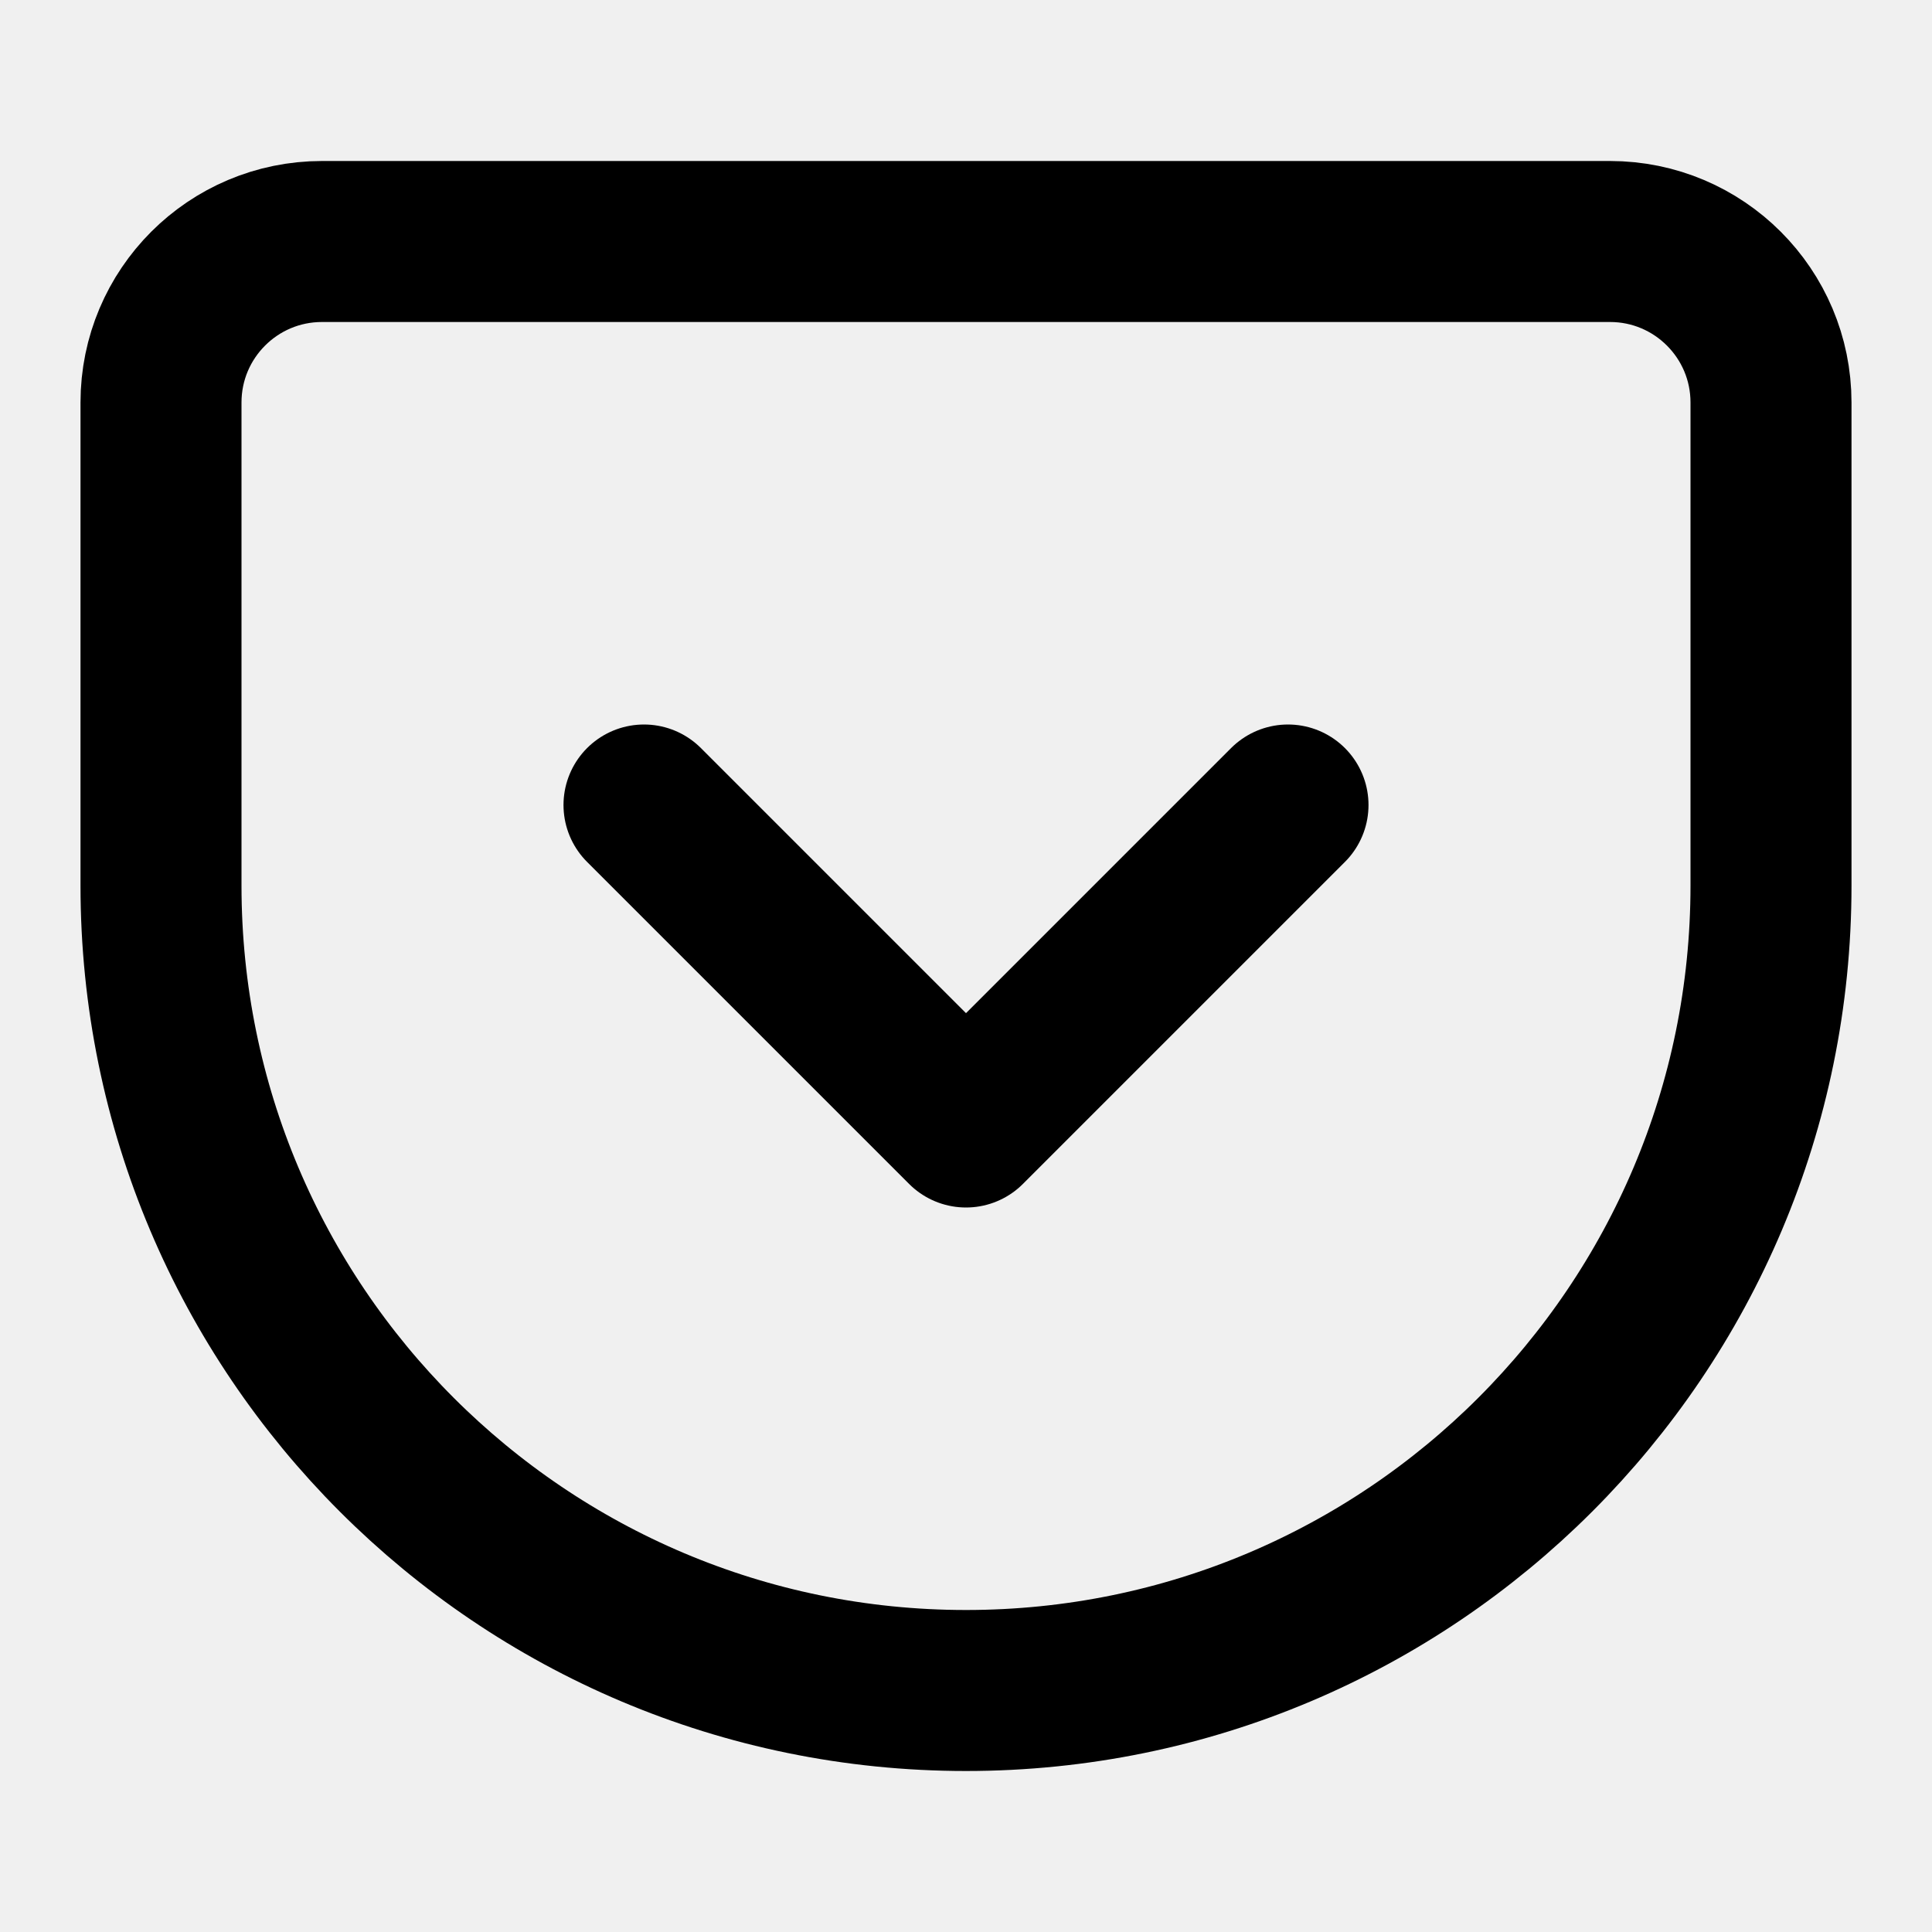
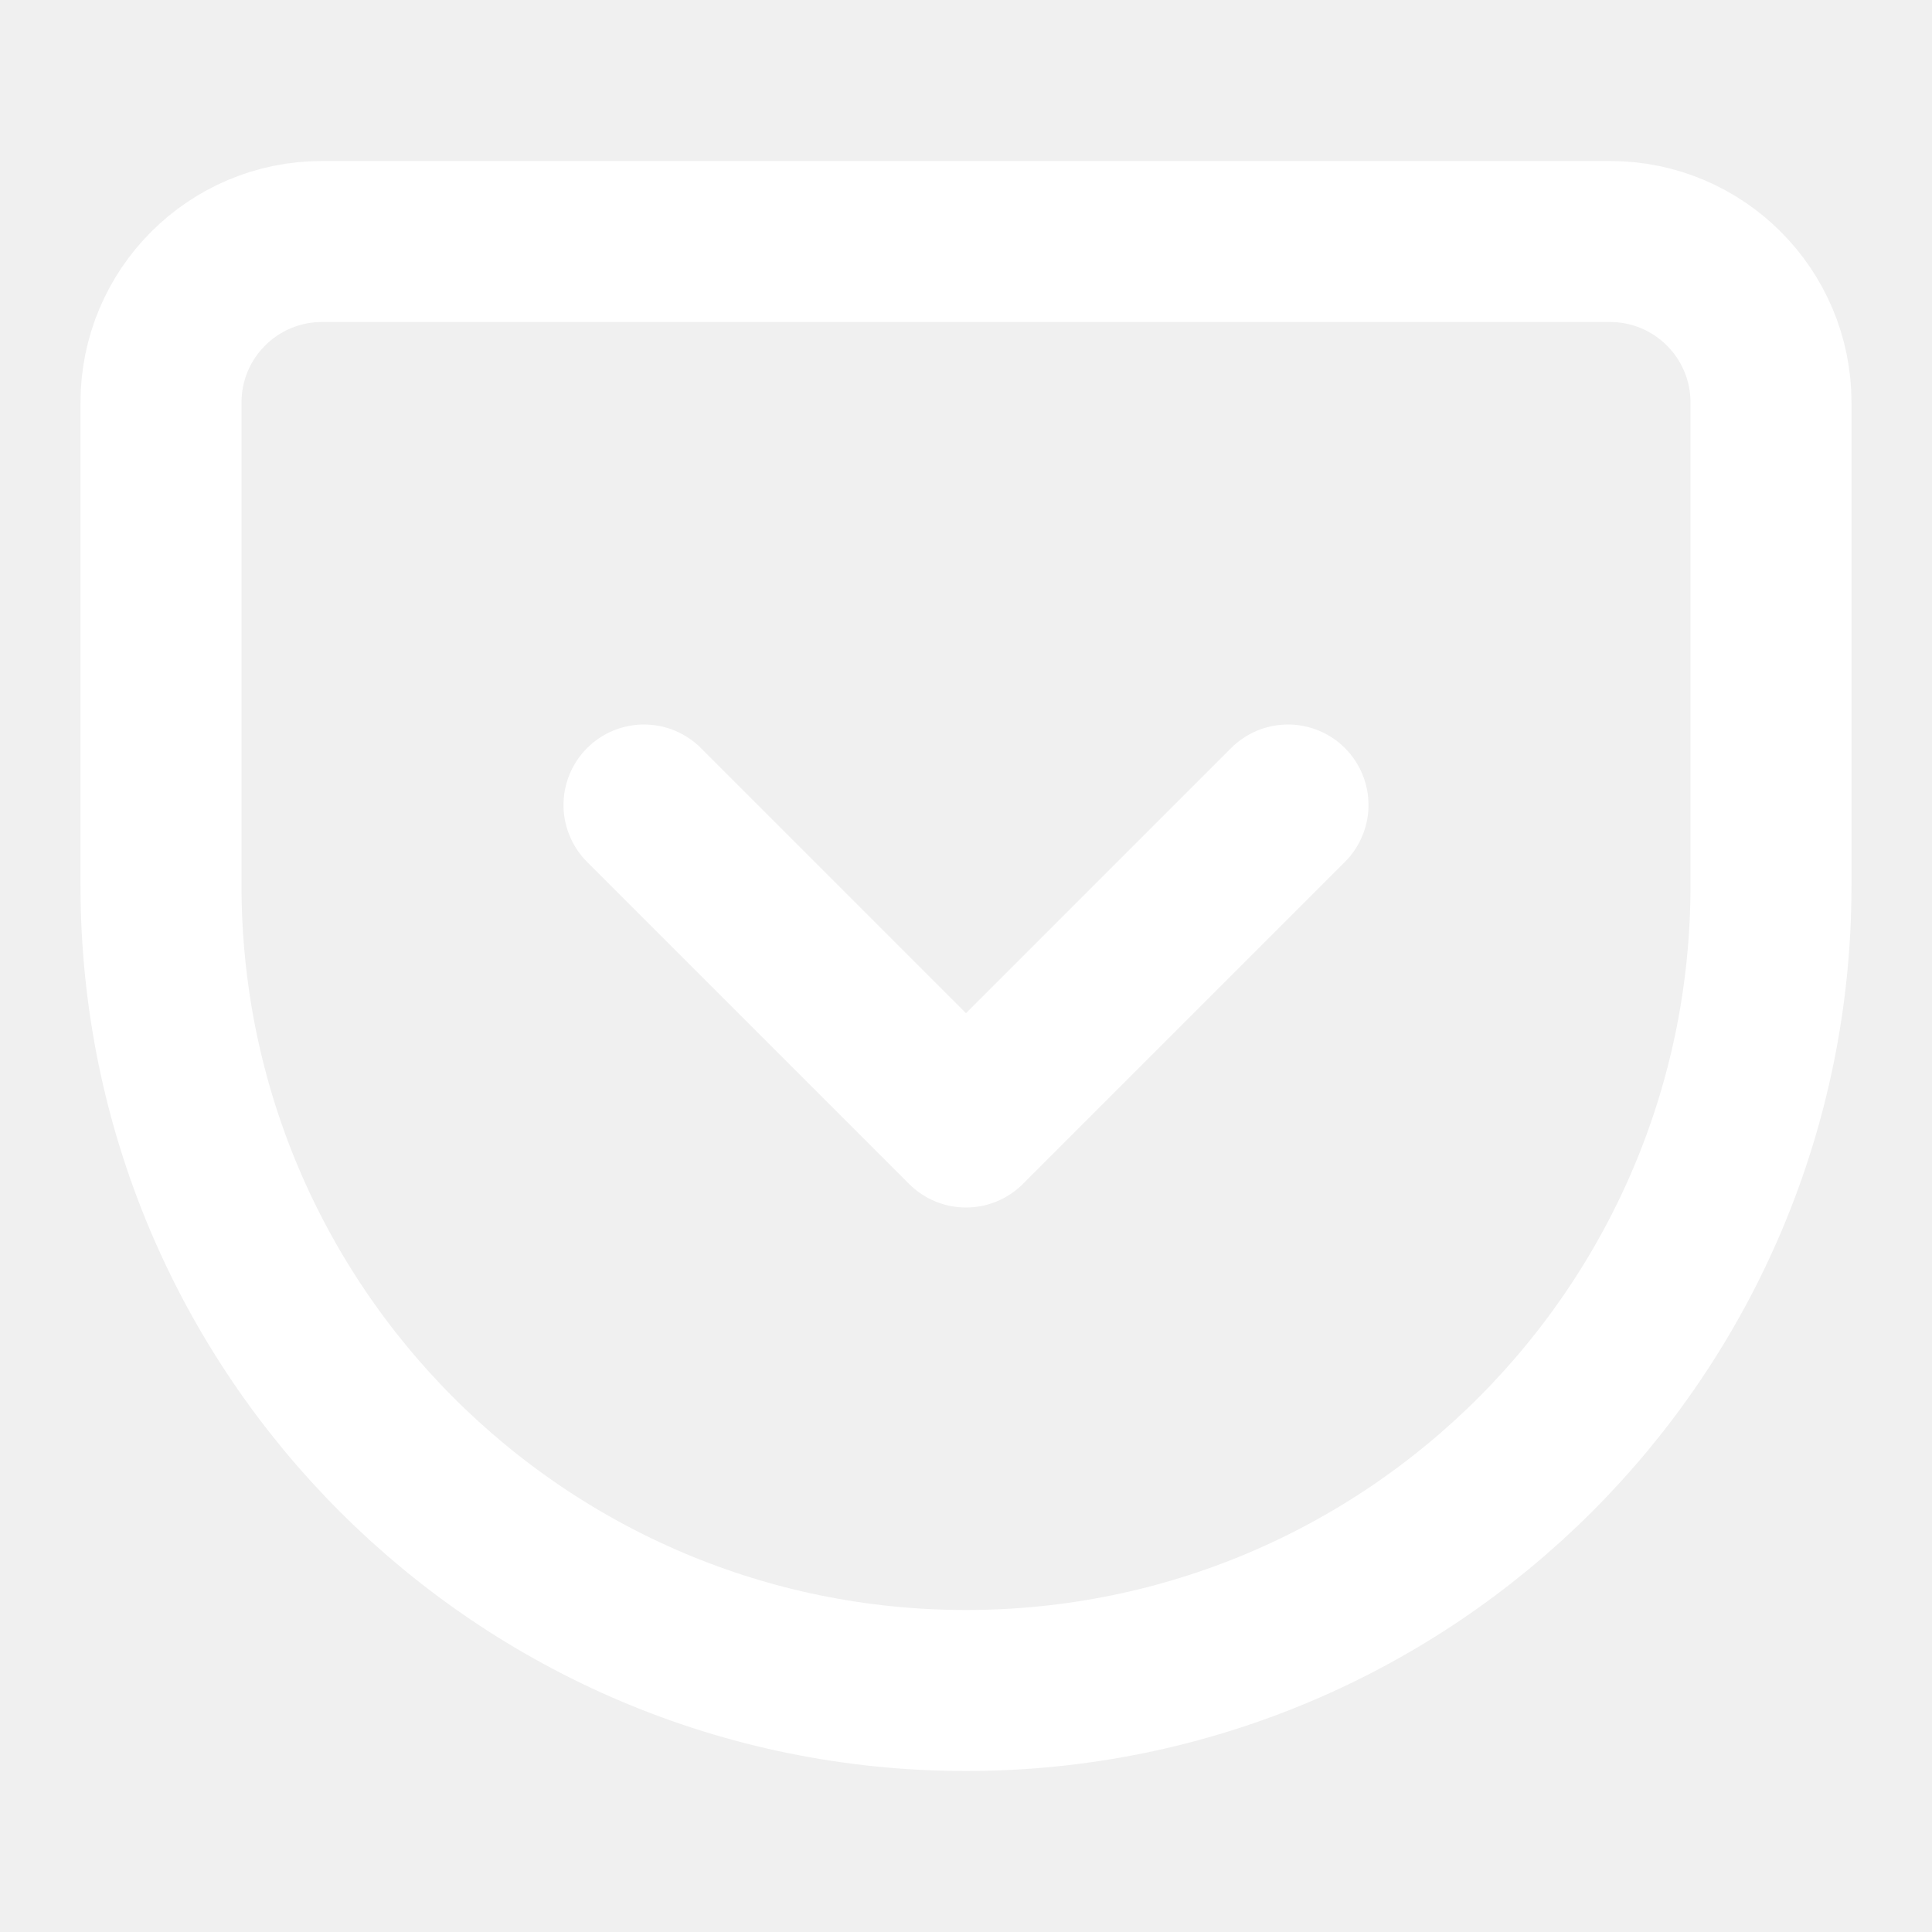
- <svg xmlns="http://www.w3.org/2000/svg" viewBox="0 0 24 24" fill="none" stroke="currentColor" stroke-width="2" stroke-linecap="round" stroke-linejoin="round" class="feather feather-pocket">
+ <svg xmlns="http://www.w3.org/2000/svg" viewBox="0 0 24 24" fill="none" stroke="#fff" stroke-width="2" stroke-linecap="round" stroke-linejoin="round" class="feather feather-pocket">
  <path d="M4 3h16a2 2 0 0 1 2 2v6a10 10 0 0 1-10 10A10 10 0 0 1 2 11V5a2 2 0 0 1 2-2z" />
  <polyline points="8 10 12 14 16 10" />
</svg>
